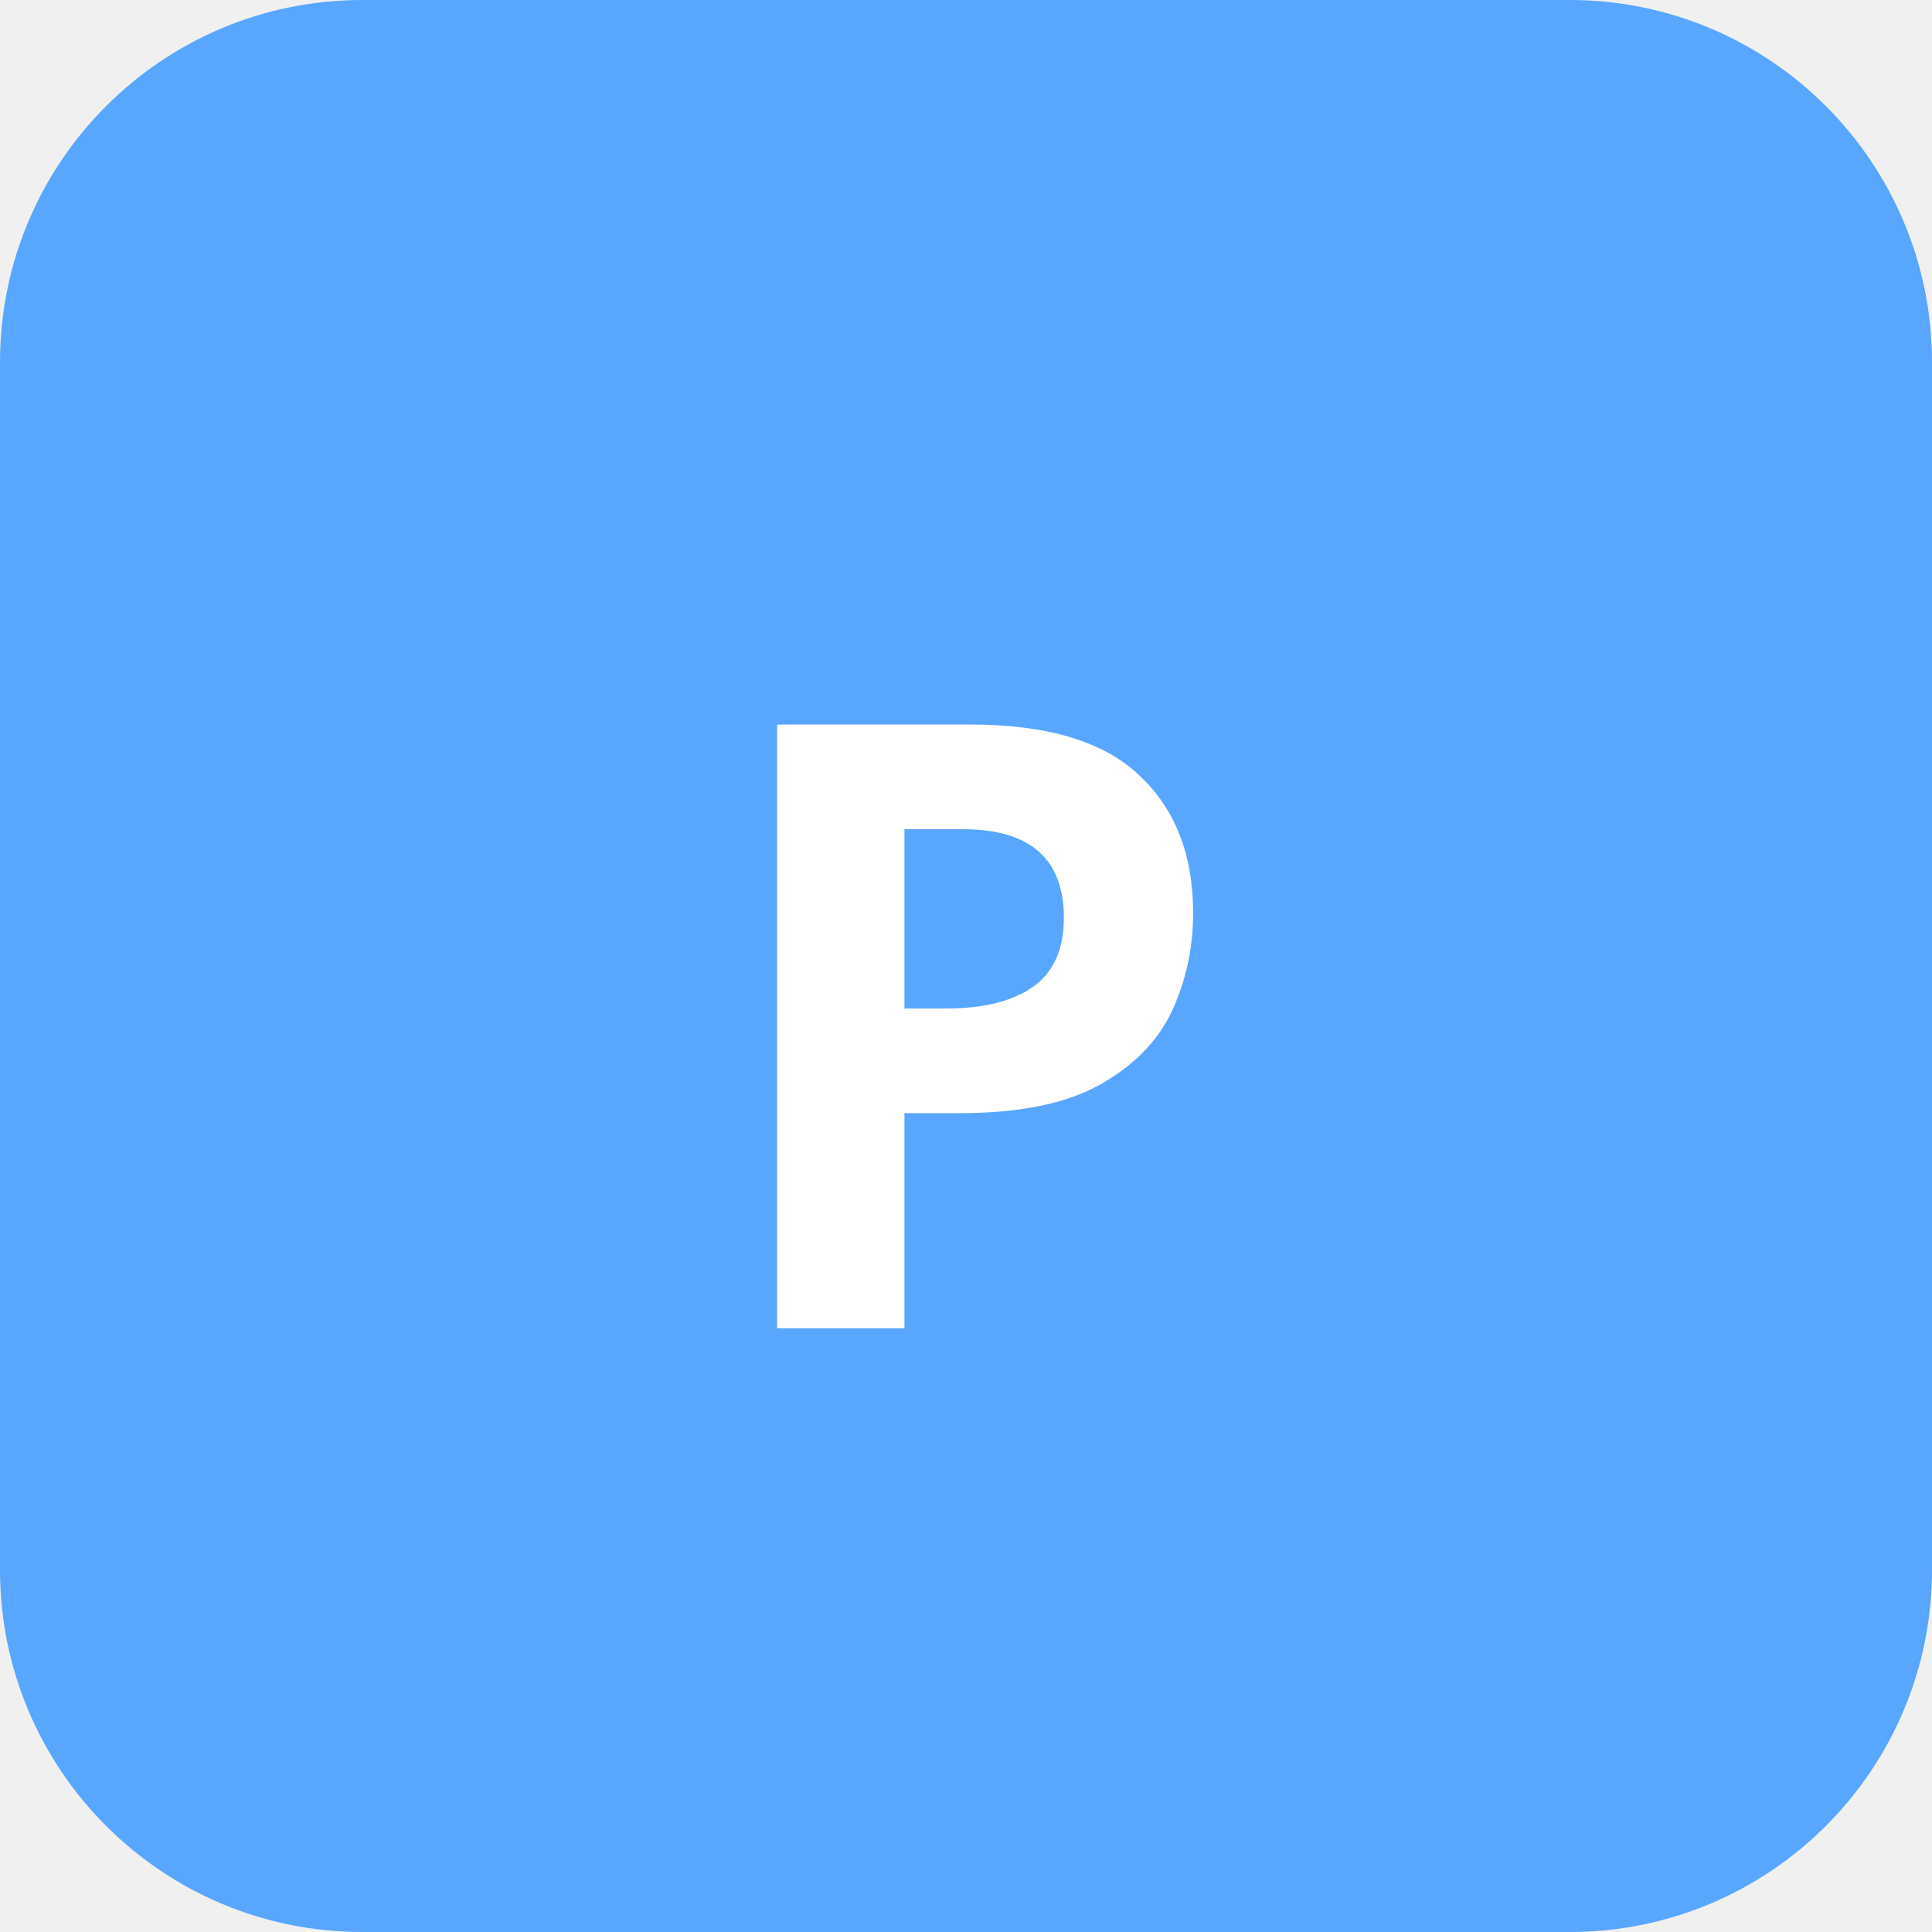
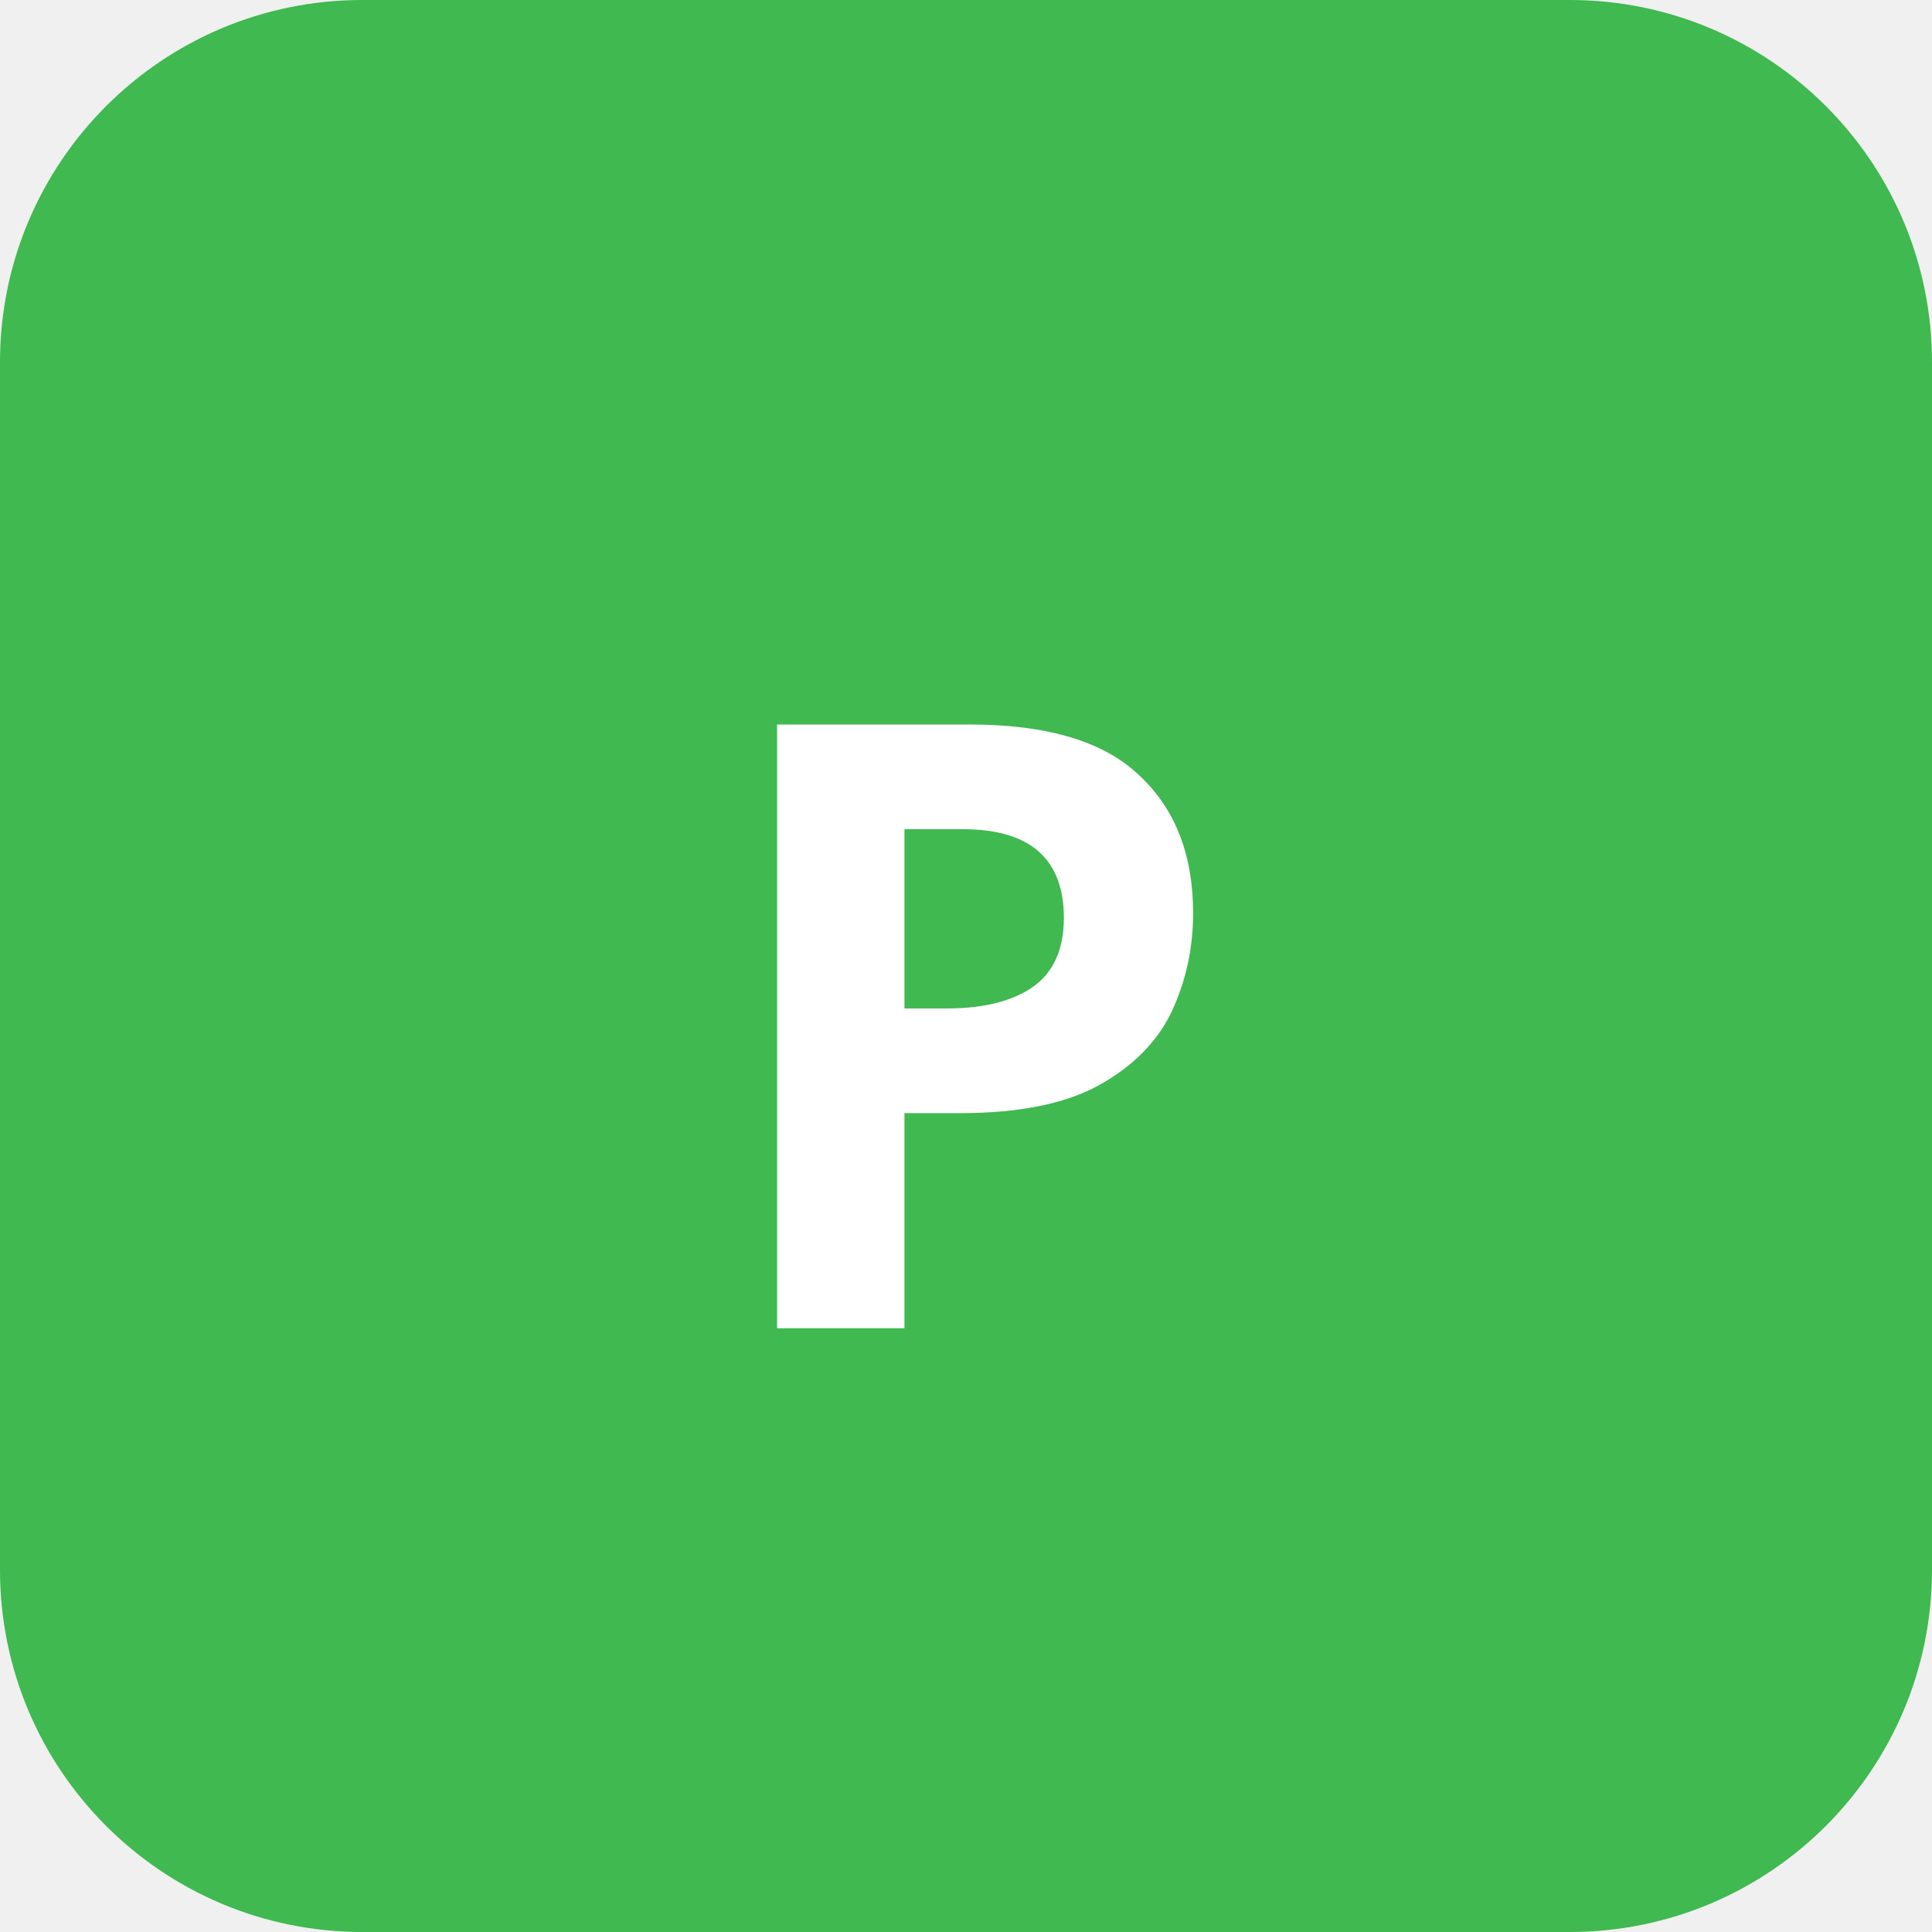
<svg xmlns="http://www.w3.org/2000/svg" viewBox="0 0 32 32">
-   <rect width="32" height="32" rx="6" fill="#58a6ff" />
+   <rect width="32" height="32" rx="6" fill="#3fb950" />
  <text x="16" y="22" font-family="system-ui,sans-serif" font-size="14" font-weight="bold" fill="#fff" text-anchor="middle">P</text>
</svg>
